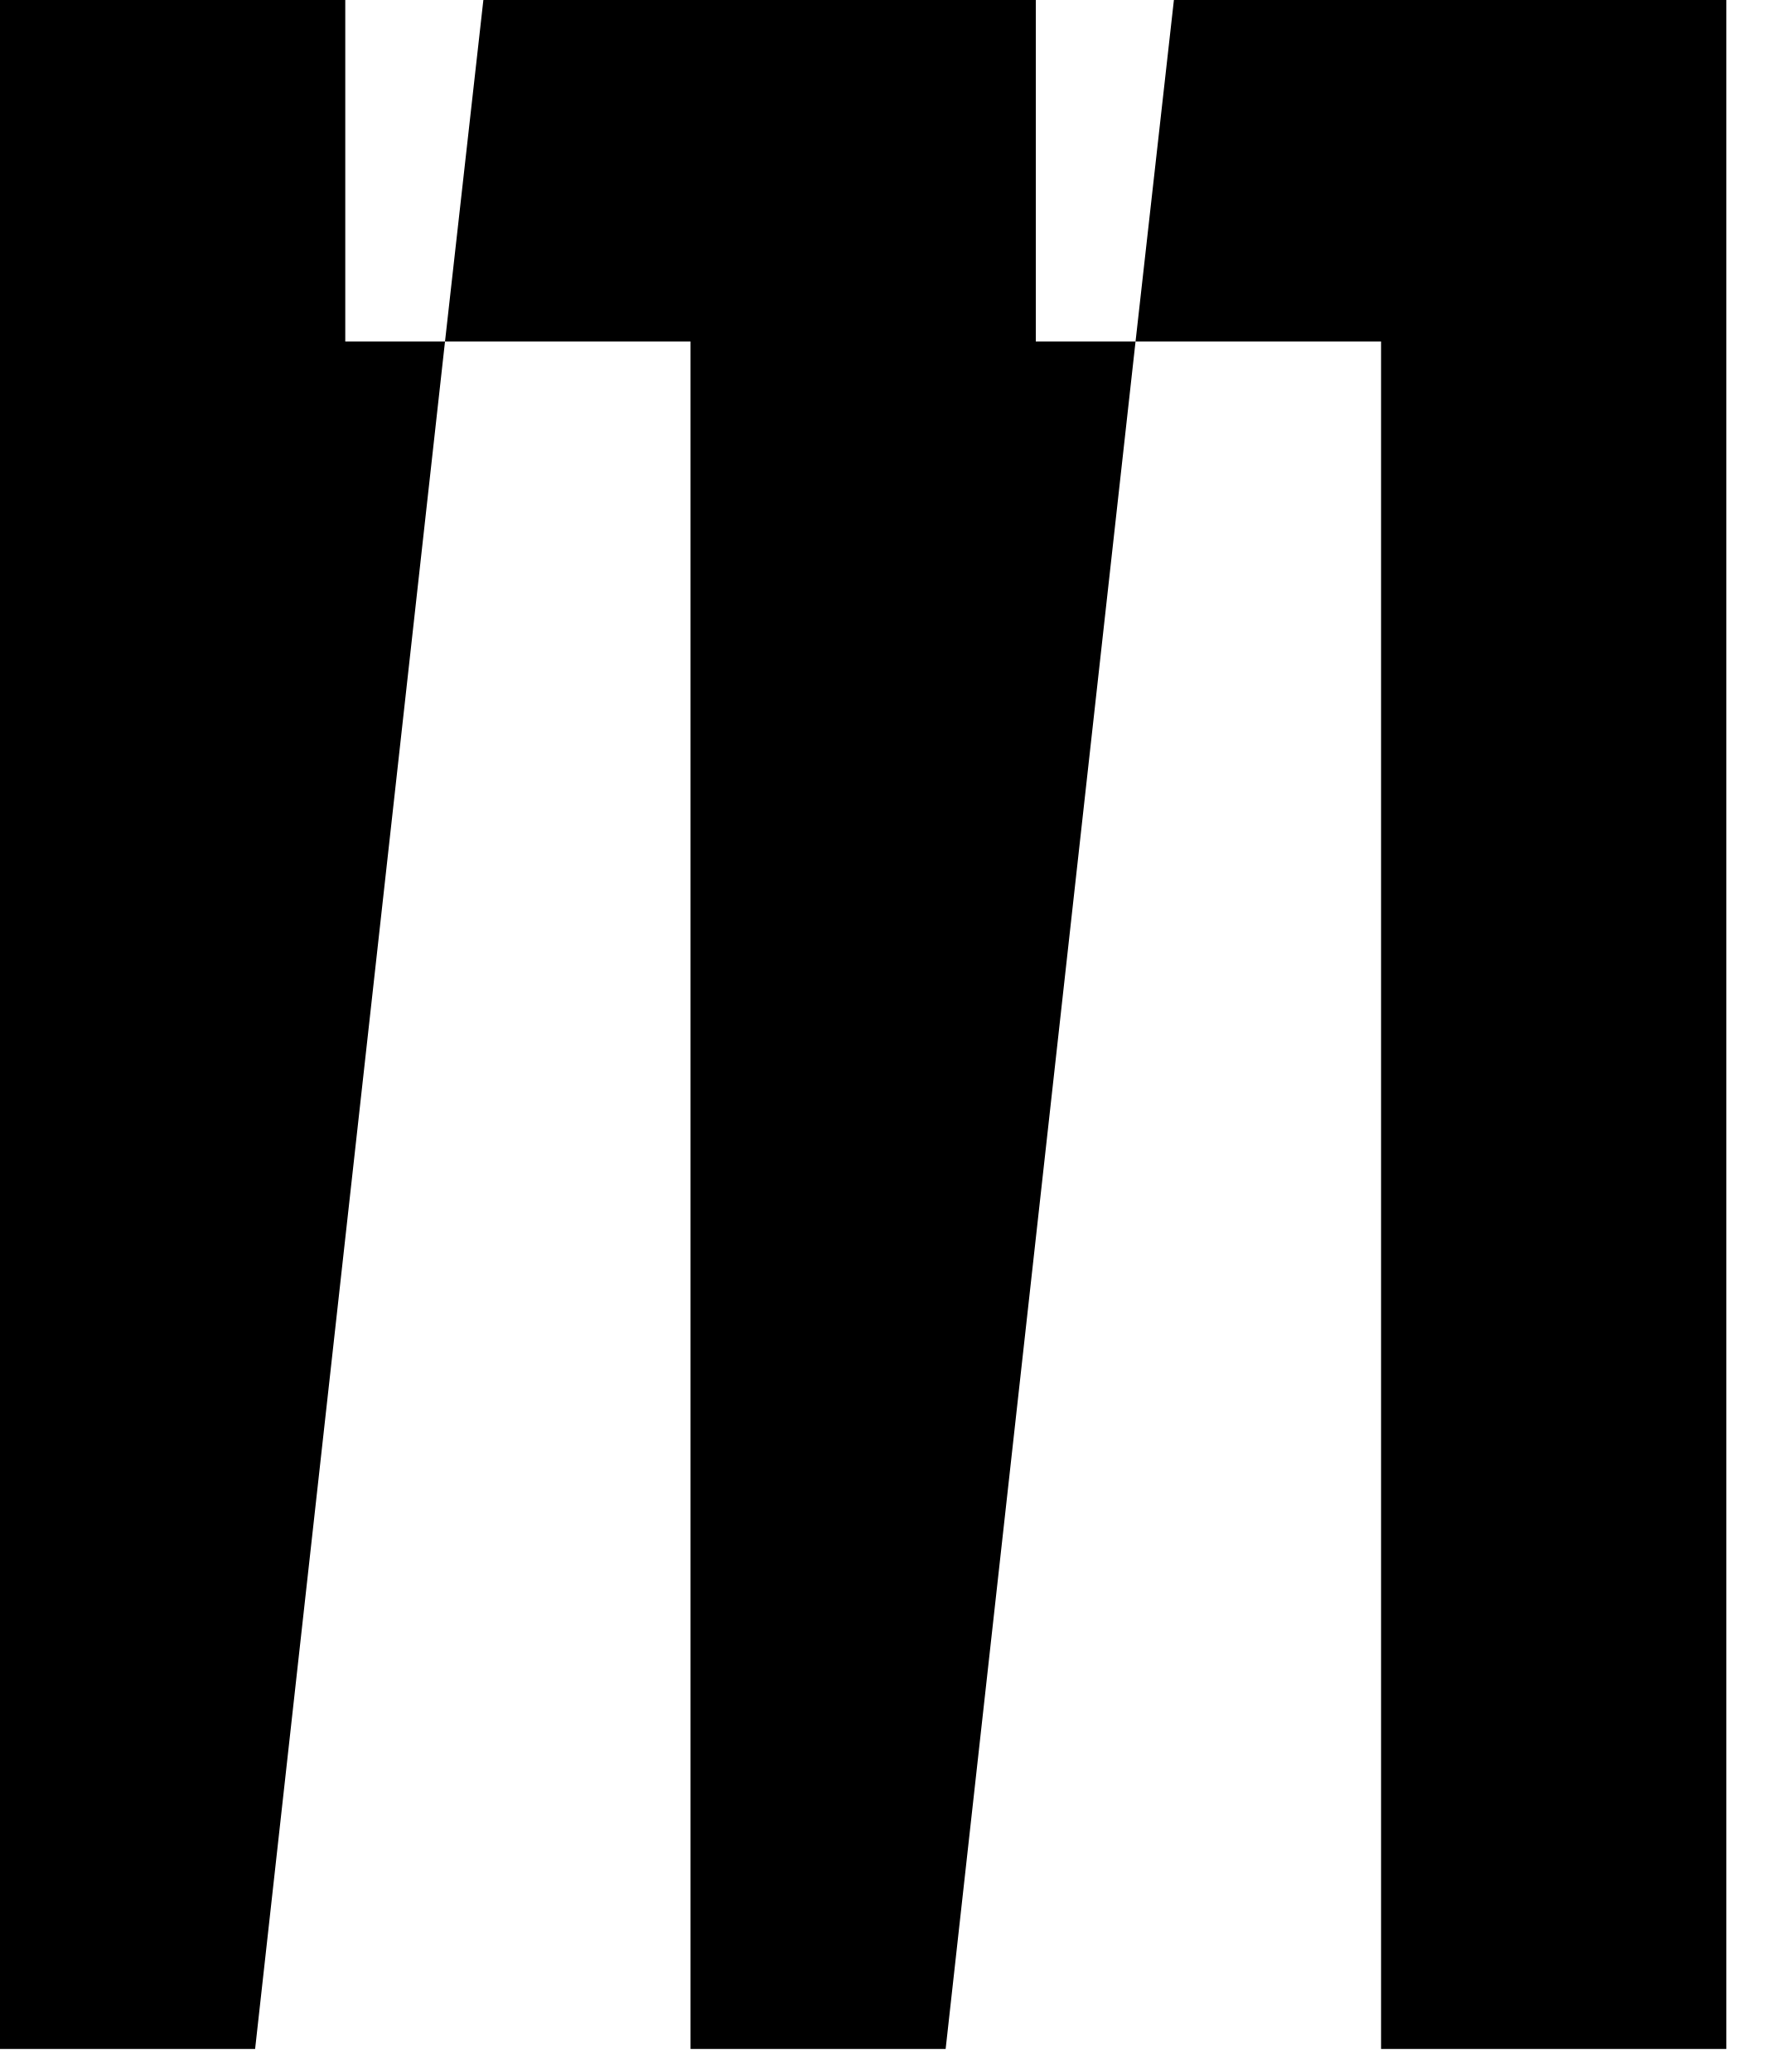
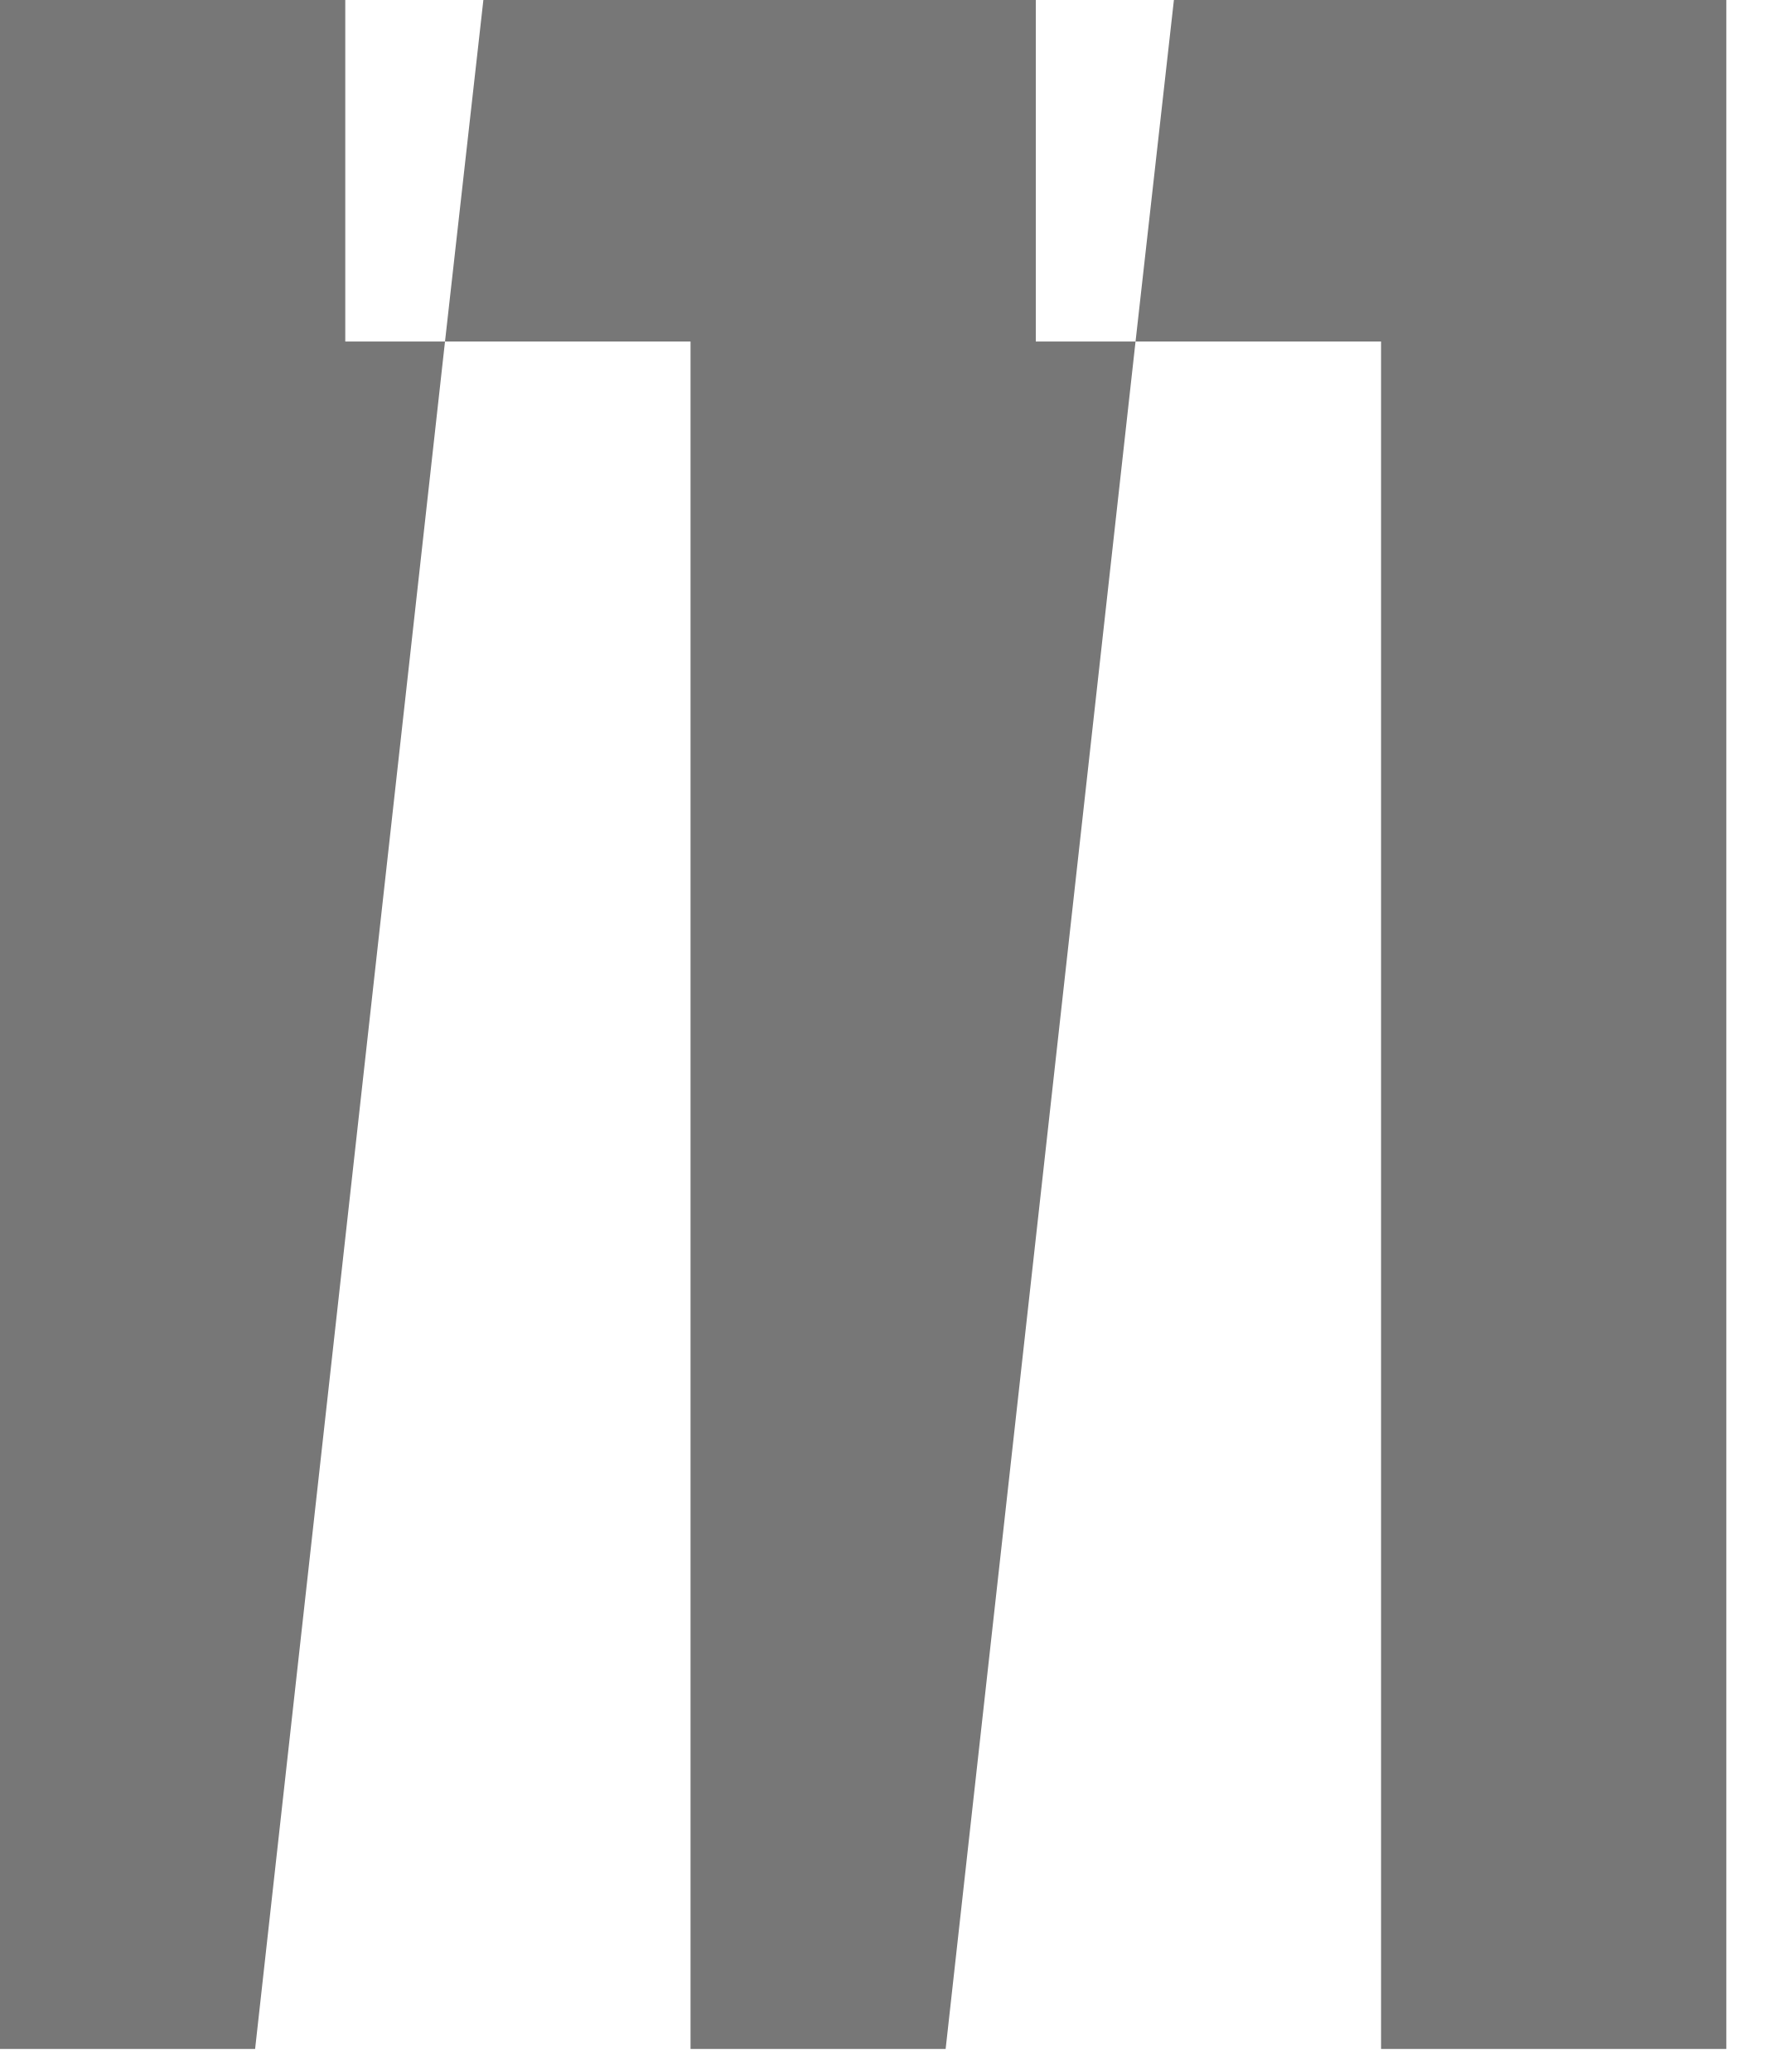
<svg xmlns="http://www.w3.org/2000/svg" width="23pt" height="27pt" viewBox="0 0 23 27">
-   <g id="fontsvg1667999469928" stroke-linecap="round" fill-rule="evenodd" fill="#000000">
+   <g id="fontsvg1667999469928" stroke-linecap="round" fill-rule="evenodd" fill="#777777">
    <path d="M 14.8 4.45 L 12.325 26.7 L 9 26.7 L 9 4.45 L 5.8 4.45 L 6.3 0 L 13.5 0 L 13.5 4.45 L 14.8 4.45 Z M 22.5 0 L 22.5 26.7 L 18 26.7 L 18 4.45 L 14.8 4.45 L 15.3 0 L 22.5 0 Z M 5.8 4.45 L 3.325 26.7 L 0 26.7 L 0 0 L 4.5 0 L 4.5 4.45 L 5.8 4.45 Z" vector-effect="non-scaling-stroke" />
  </g>
</svg>
